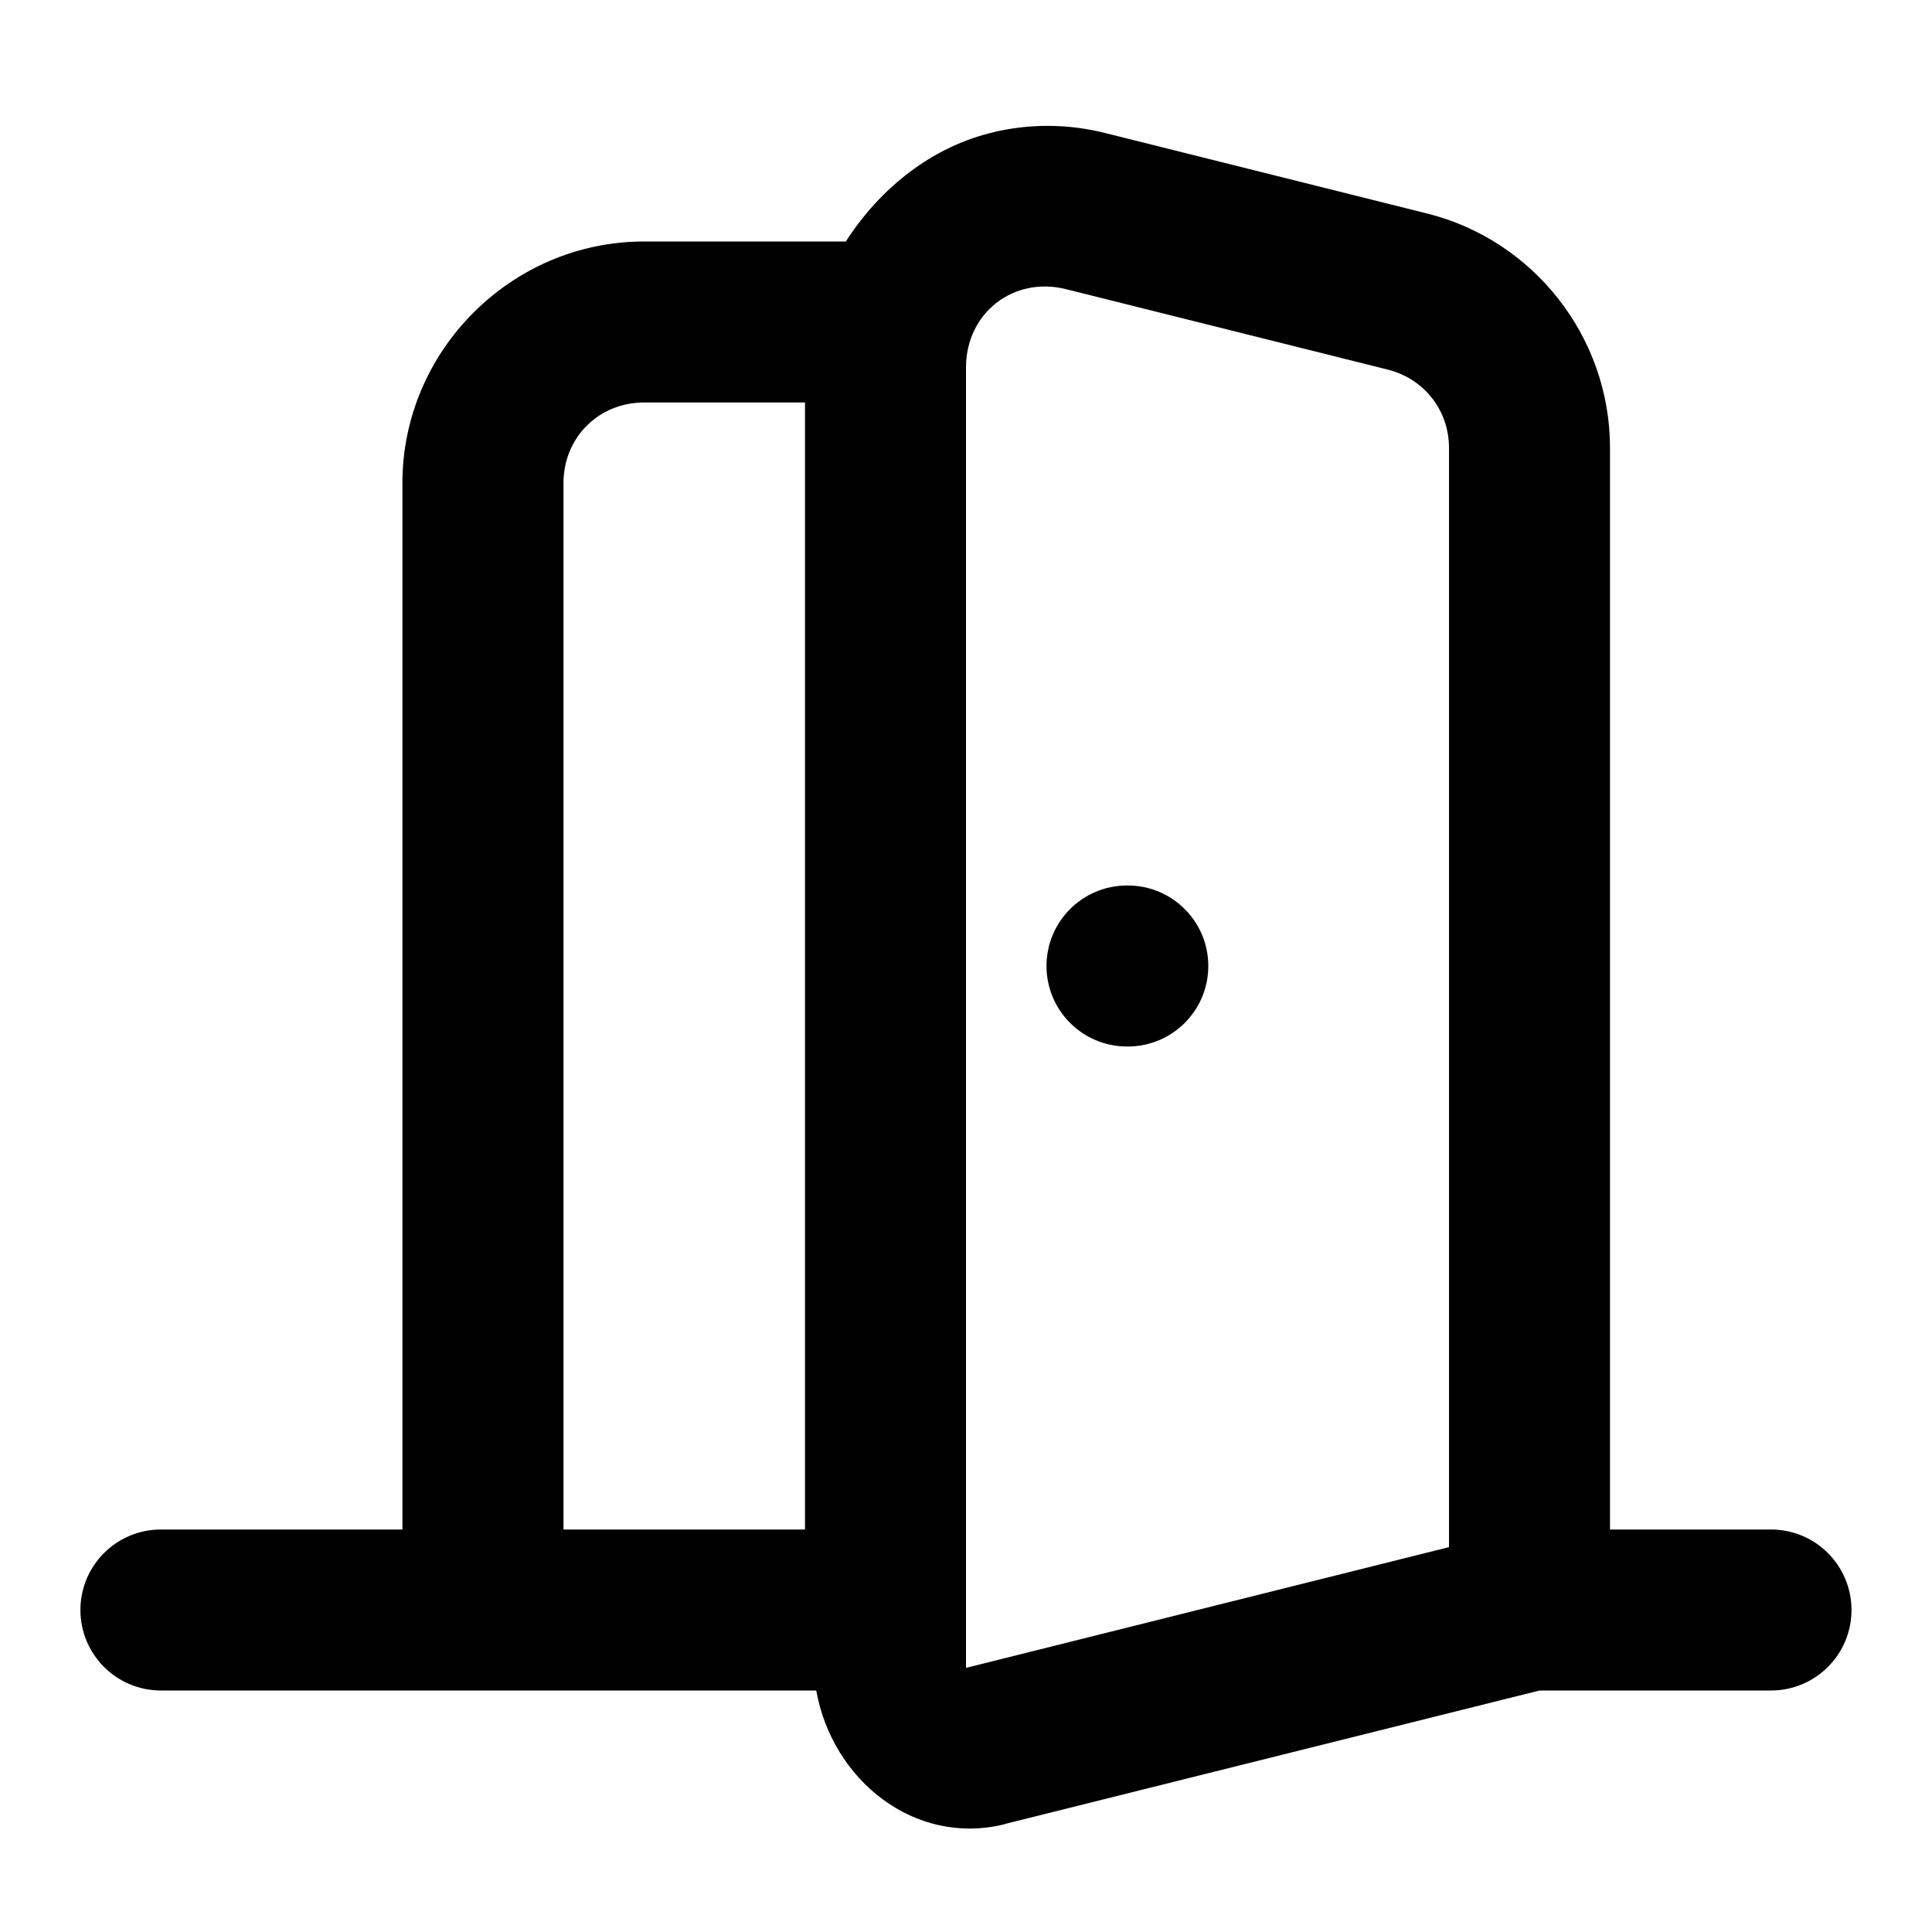
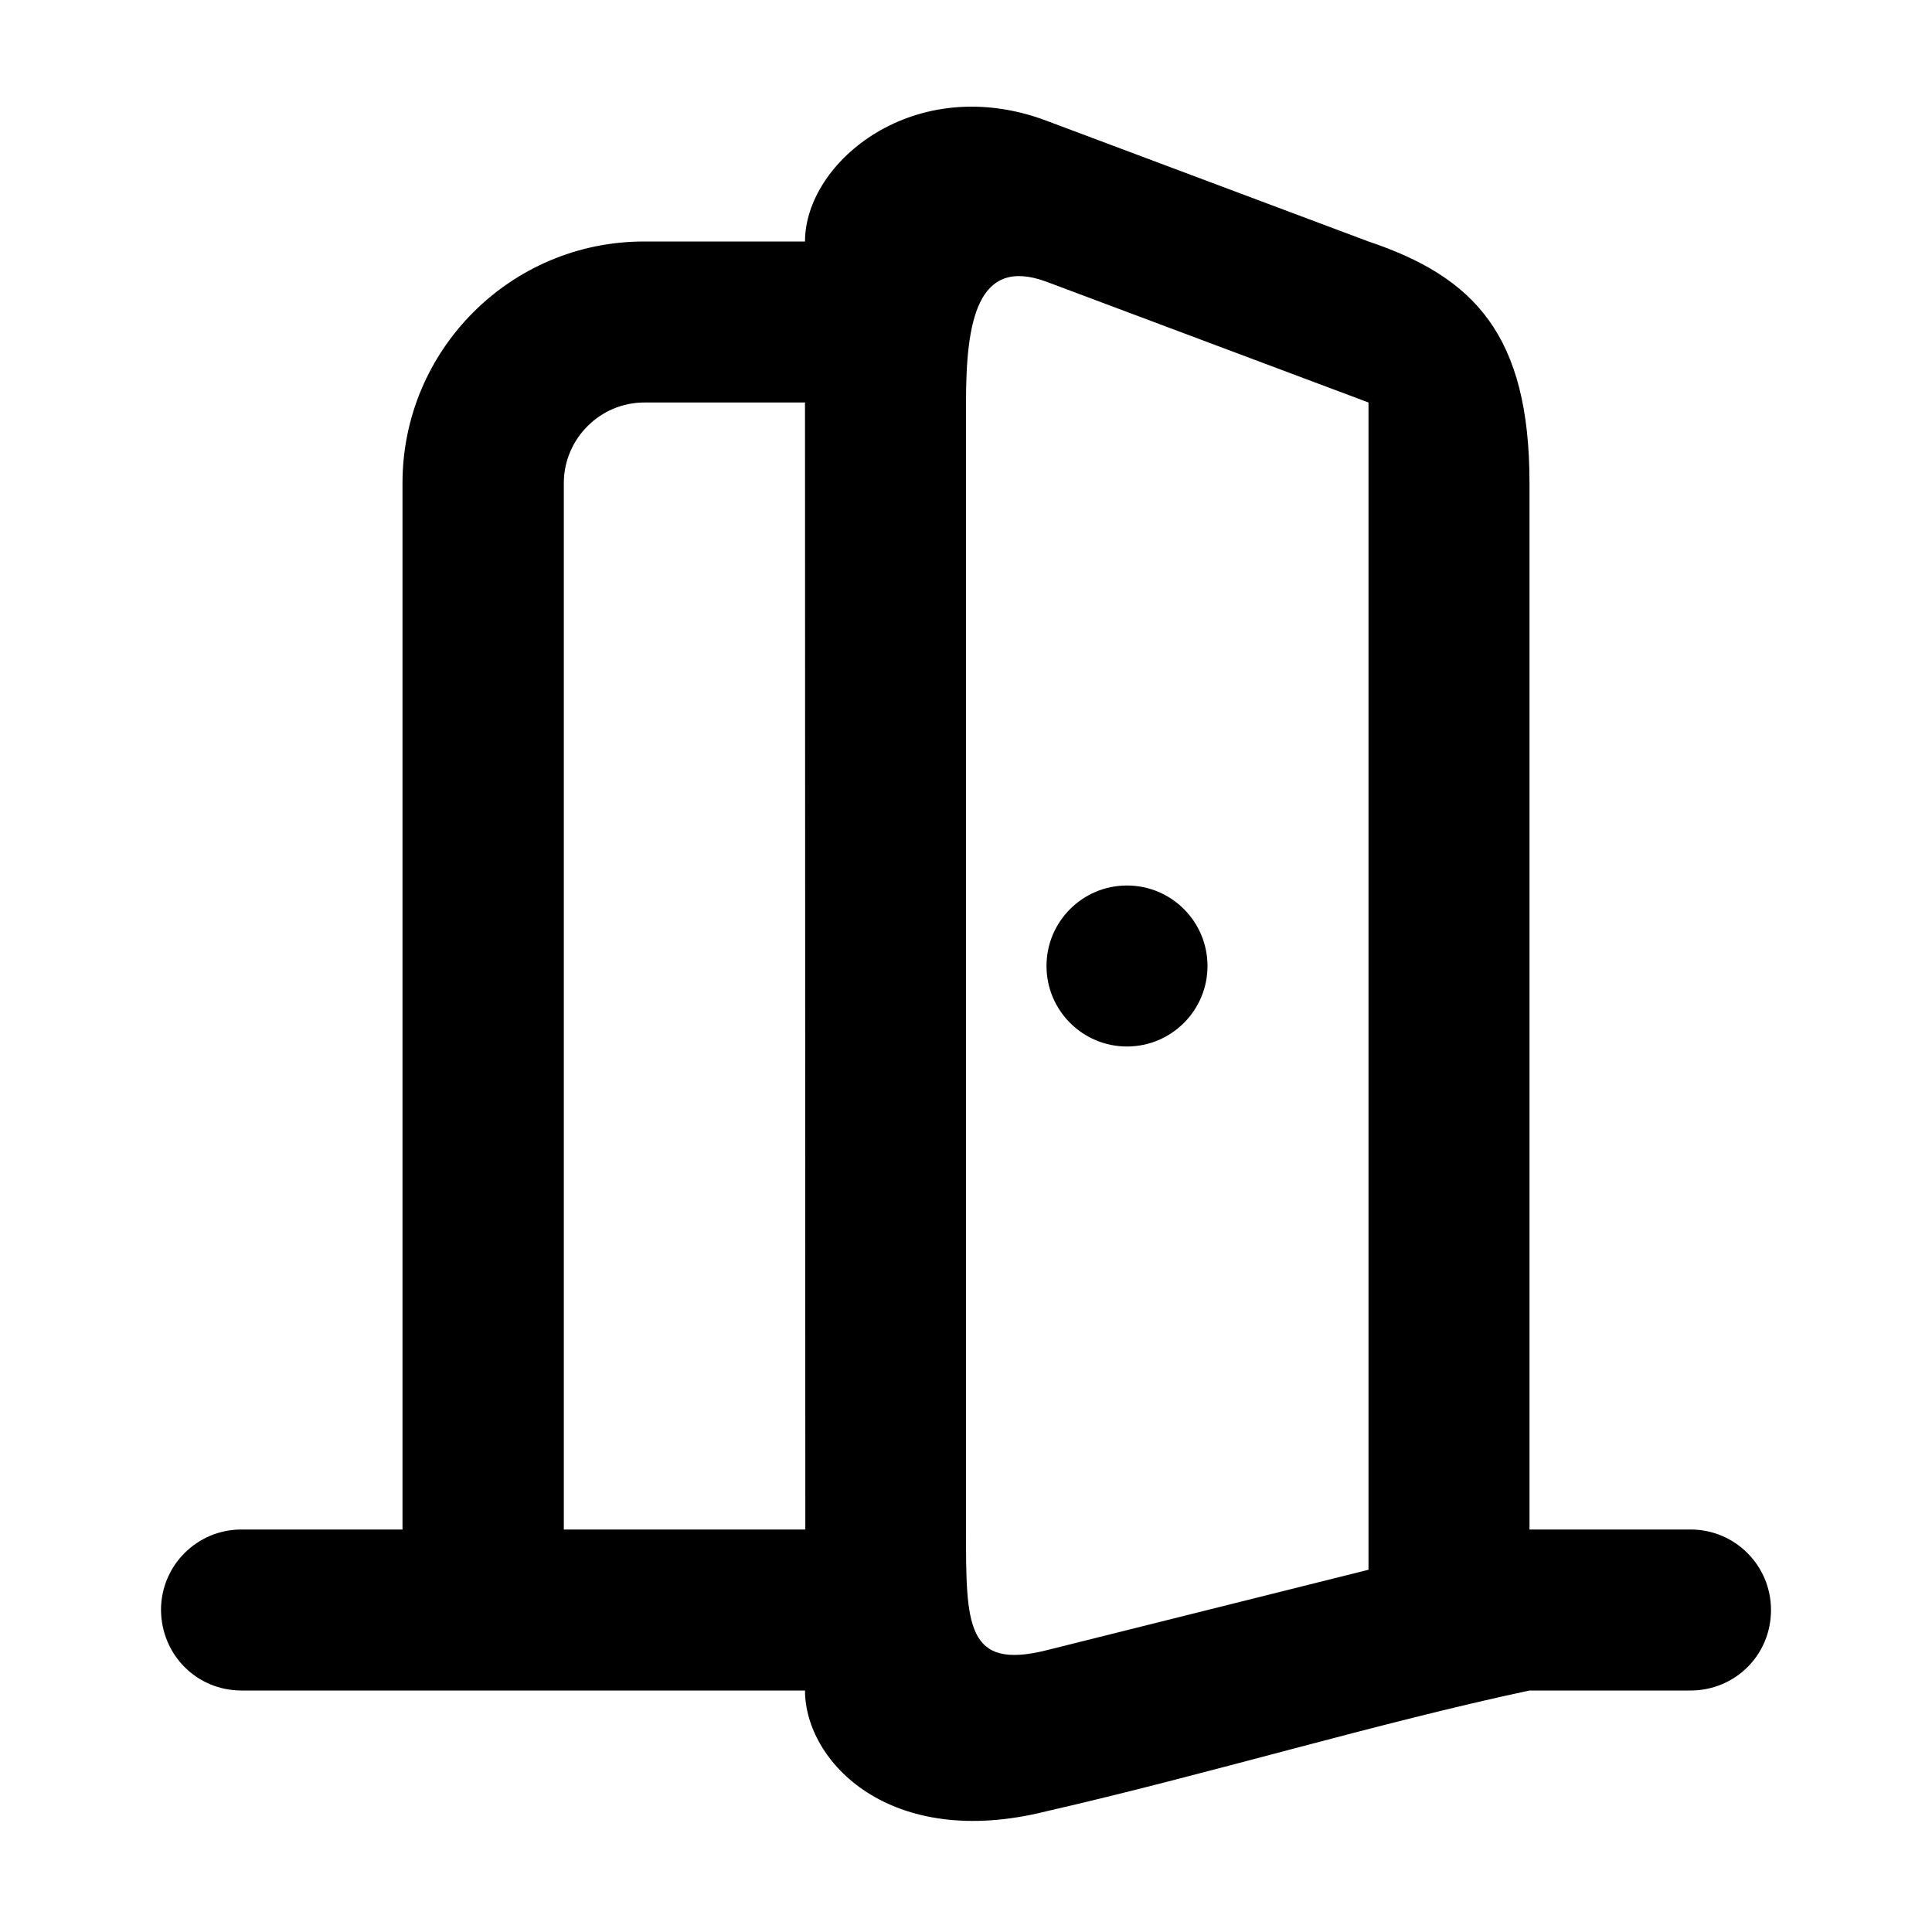
<svg xmlns="http://www.w3.org/2000/svg" version="1.1" viewBox="0 0 24 24">
-   <path d="m12.357 1.639c-0.777 0.178-1.421 0.695-1.85 1.361h-2.508c-1.645 0-3 1.355-3 3v13h-3a1 1 0 0 0-1 1 1 1 0 0 0 1 1h8.141c0.195 1.105 1.217 1.941 2.344 1.66a1 1 0 0 0 0-2e-3l6.641-1.658h2.875a1 1 0 0 0 1-1 1 1 0 0 0-1-1h-2v-13.438c-2.08e-4 -1.371-0.943-2.578-2.273-2.91l-4-1c-0.467-0.117-0.932-0.114-1.369-0.014zm0.885 1.953 4 1c0.45 0.113 0.758 0.507 0.758 0.971v13.656l-6 1.5v-16.158c0.002-0.673 0.589-1.132 1.242-0.969zm-5.242 1.408h2v14h-3v-13c0-0.564 0.436-1 1-1zm6 6a1 1 0 0 0-1 1 1 1 0 0 0 1 1h0.01a1 1 0 0 0 1-1 1 1 0 0 0-1-1z" />
+   <path d="m10 3h-2c-1.66 0-3 1.35-3 3v13h-2c-0.555 0-1 0.449-1 1 0.005 0.559 0.445 1 1 1h7c-3e-5 0.88 1.05 1.99 3 1.5 1.99-0.455 4.12-1.1 6-1.5h2c0.555 0 1-0.441 1-1 0-0.551-0.445-1-1-1h-2v-13c0-1.84-0.688-2.56-2-3l-4-1.5c-1.63-0.613-3 0.504-3 1.5zm3 0.5 4 1.5v14.5l-4 1c-1 0.25-1-0.313-1-1.5v-14c0-1 0.136-1.82 1-1.5zm-5 1.5h2l0.004 14h-3v-13c0-0.547 0.449-1 1-1zm6 6c-0.552 0-1 0.448-1 1s0.448 1 1 1c0.552 0 1-0.448 1-1s-0.448-1-1-1z" />
</svg>
